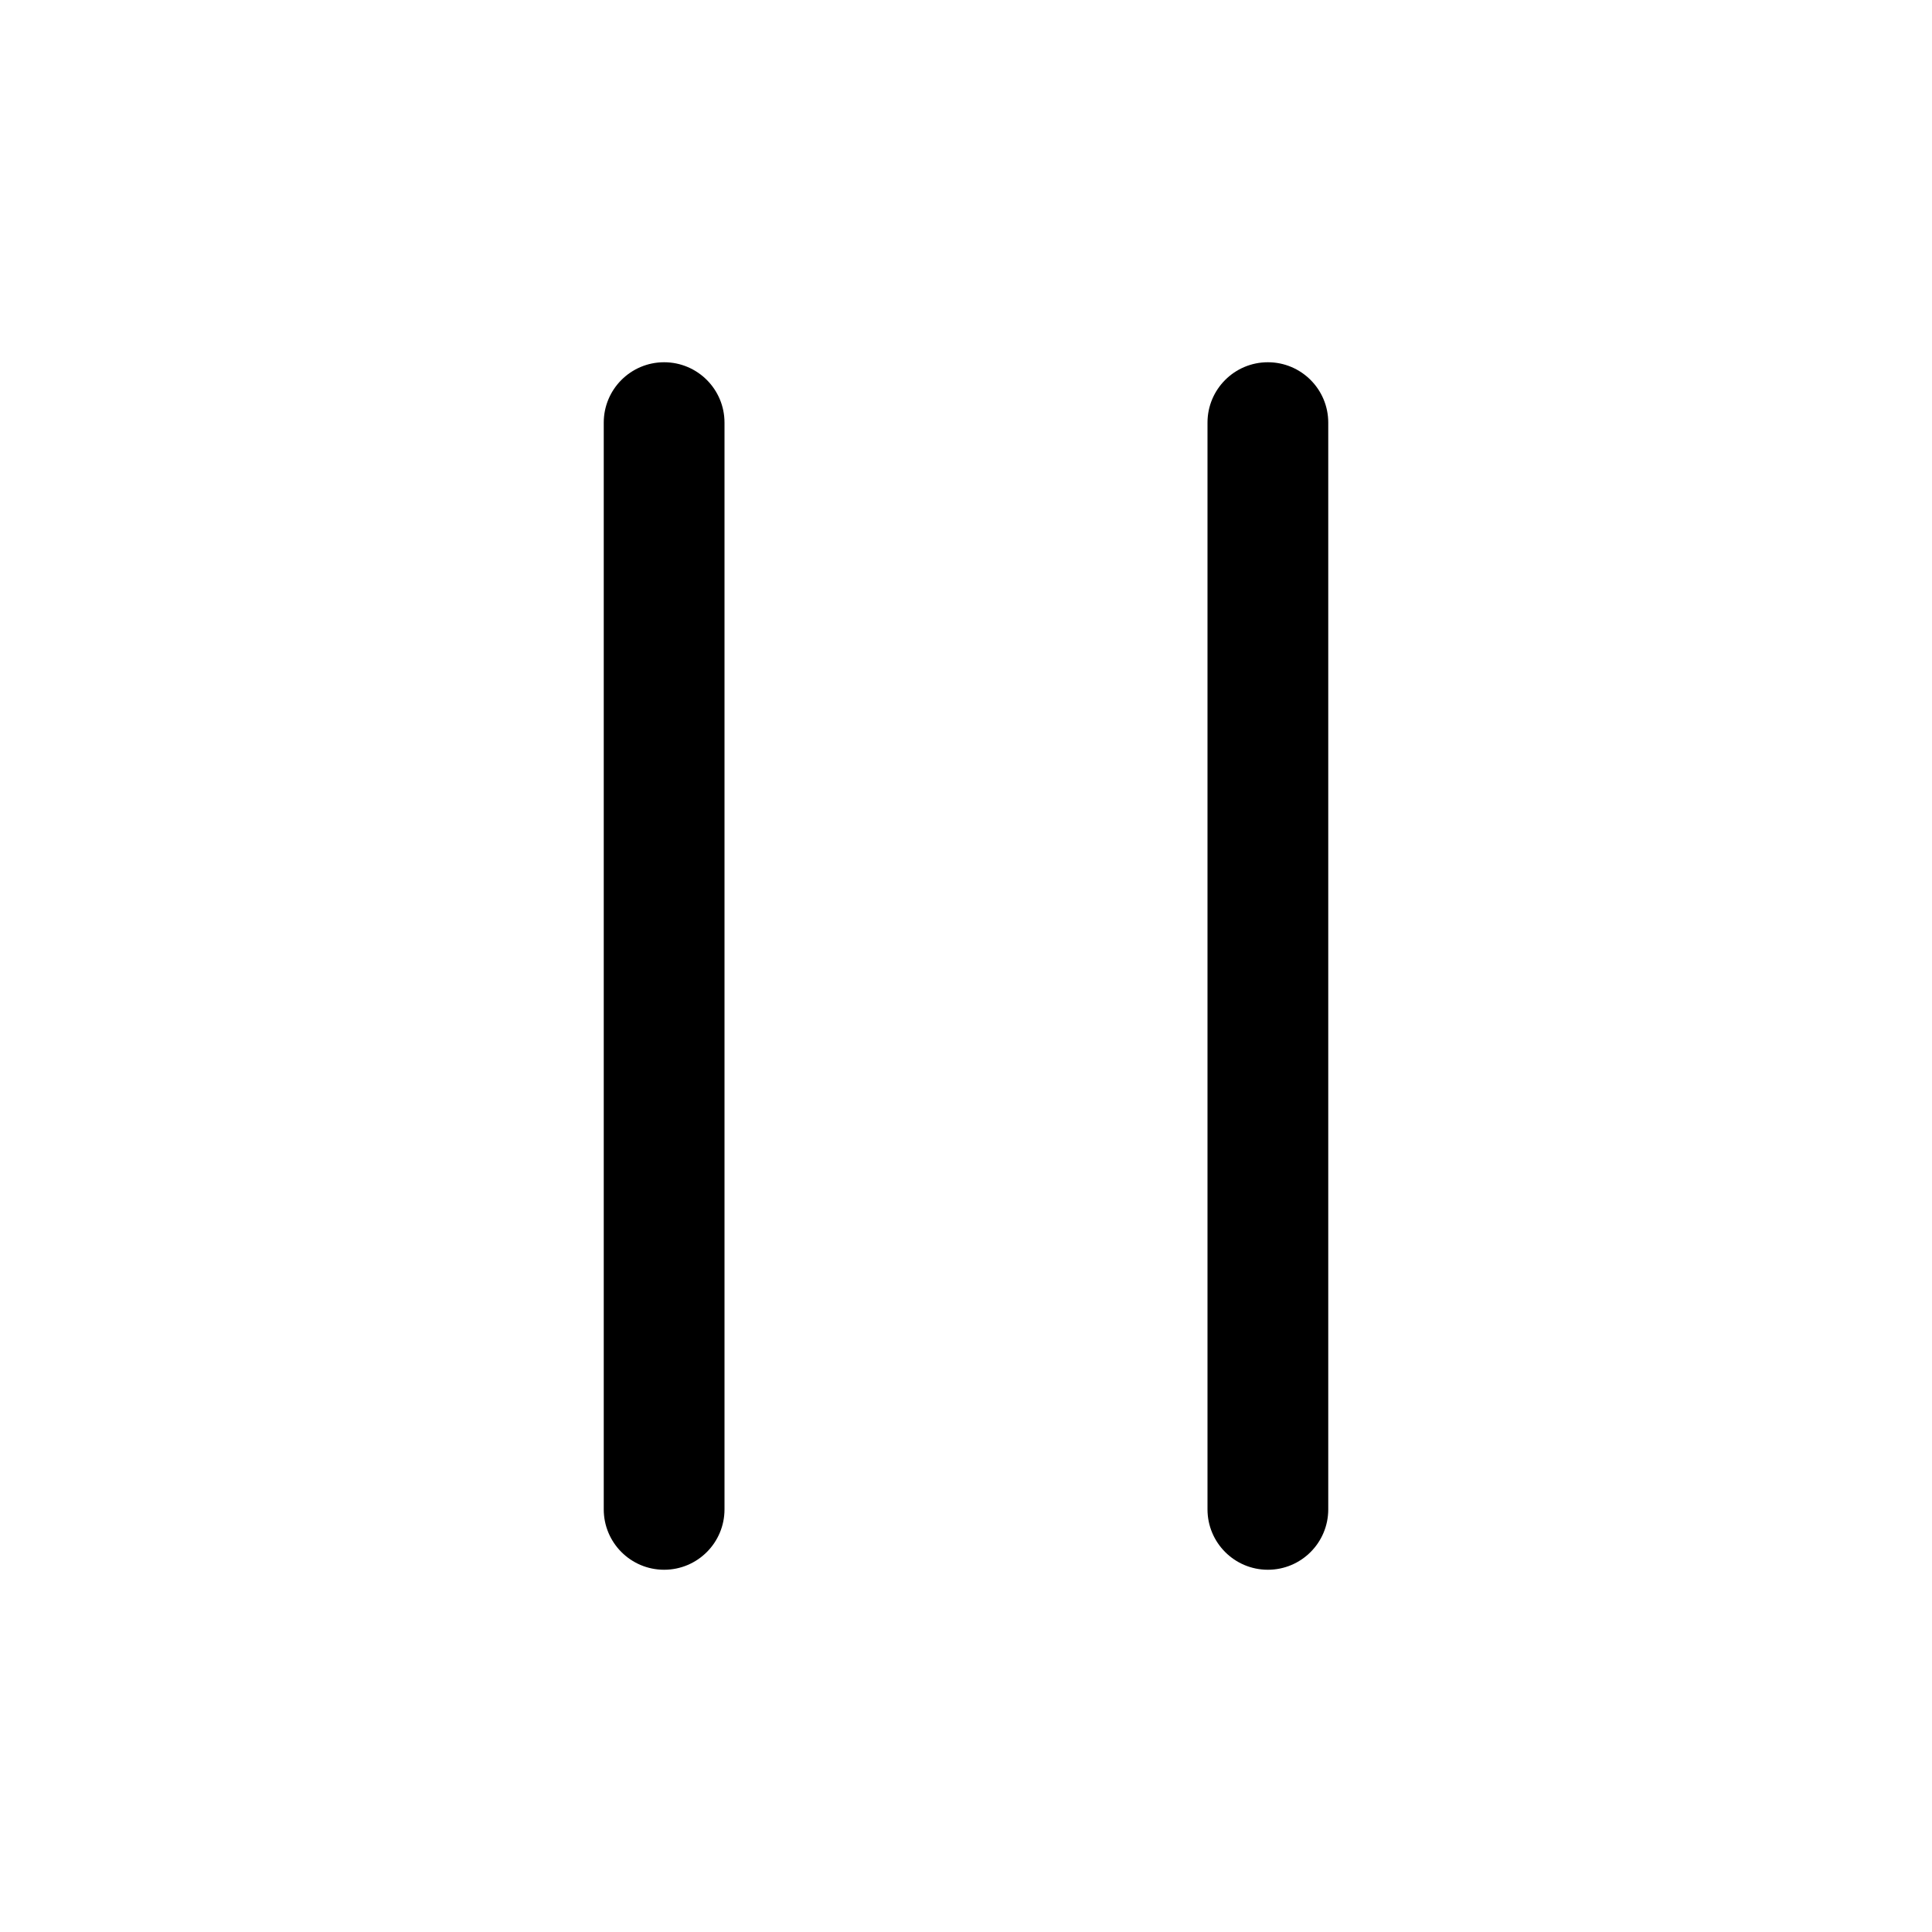
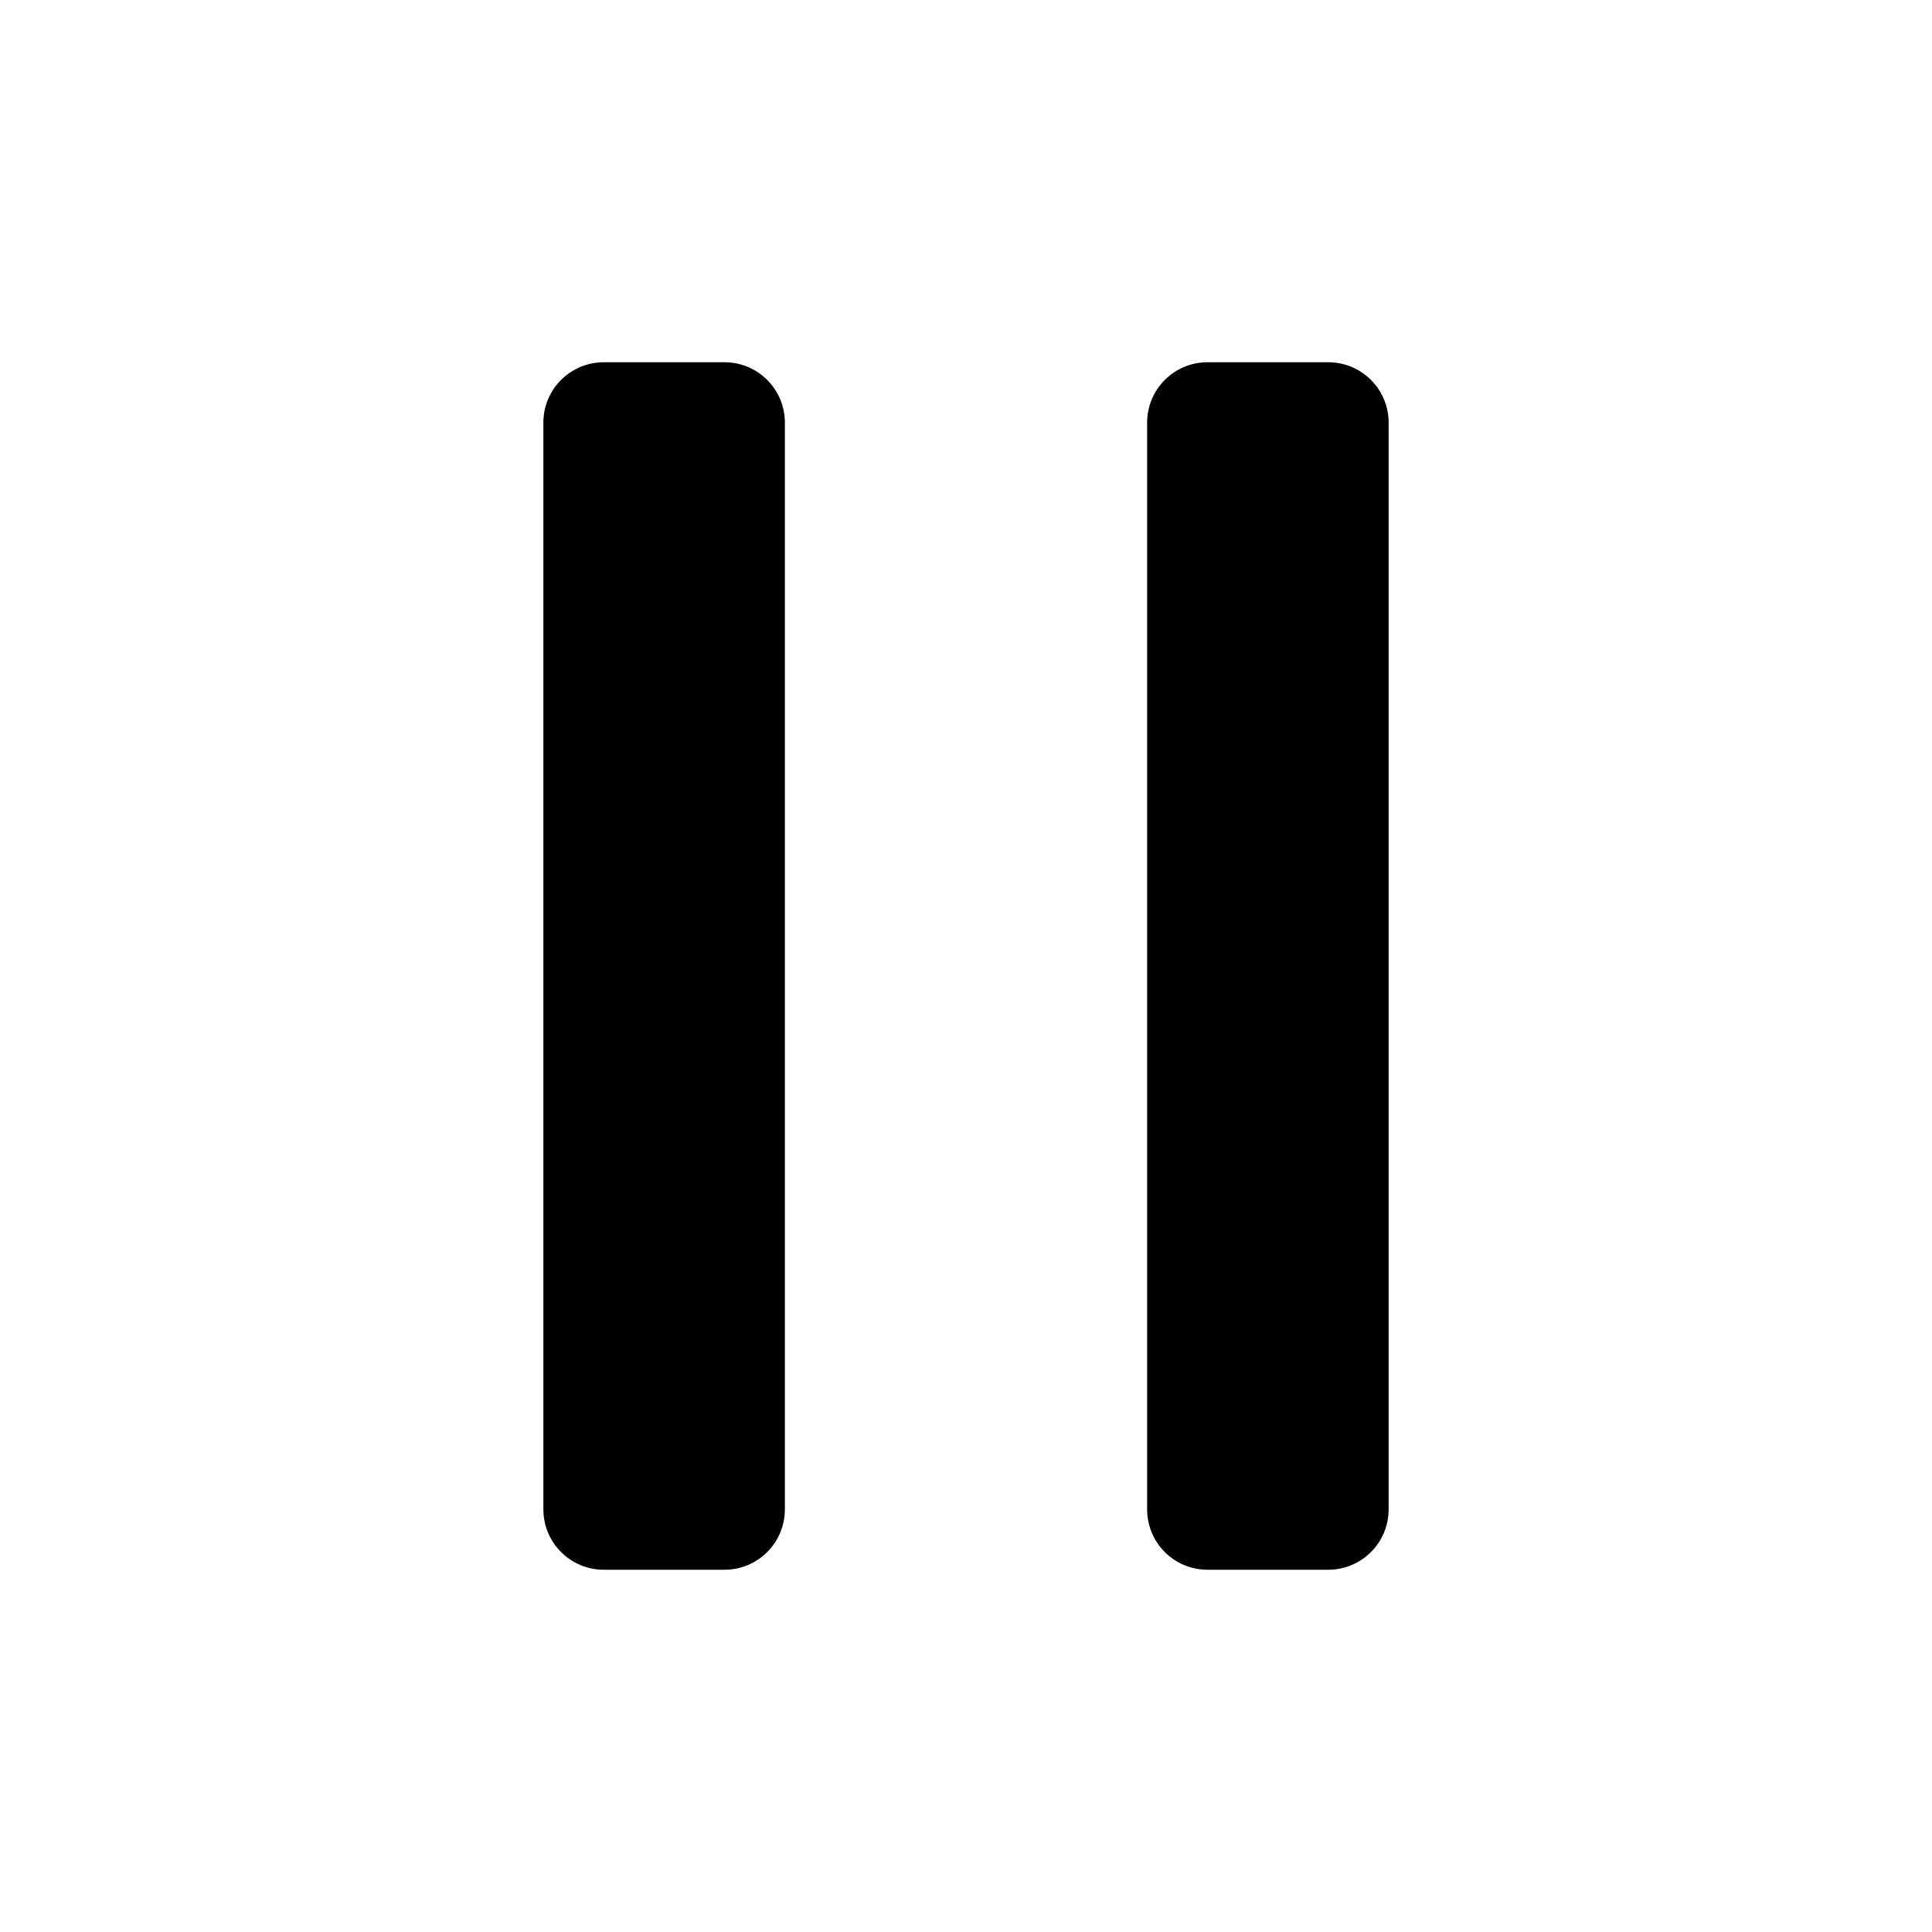
- <svg xmlns="http://www.w3.org/2000/svg" width="24" height="24" viewBox="0 0 24 24" version="1.1" id="svg1">
-   <defs id="defs1" />
-   <path style="baseline-shift:baseline;display:inline;overflow:visible;vector-effect:none;fill:currentColor;stroke-linecap:round;stroke-linejoin:round;enable-background:accumulate;stop-color:#000000;stop-opacity:1;opacity:1" d="M 8.25,4.5 A 0.75,0.75 0 0 0 7.5,5.25 v 13.5 A 0.75,0.75 0 0 0 8.25,19.5 0.75,0.75 0 0 0 9,18.75 V 5.25 A 0.75,0.75 0 0 0 8.25,4.5 Z m 7.5,0 A 0.75,0.75 0 0 0 15,5.25 v 13.5 a 0.75,0.75 0 0 0 0.75,0.75 0.75,0.75 0 0 0 0.75,-0.75 V 5.25 A 0.75,0.75 0 0 0 15.75,4.5 Z" id="path1" />
+ <svg xmlns="http://www.w3.org/2000/svg" width="1em" height="1em" viewBox="0 0 24 24">
+   <path fill="currentColor" fill-rule="evenodd" d="M6.75 5.25a.75.75 0 0 1 .75-.75H9a.75.75 0 0 1 .75.75v13.5a.75.75 0 0 1-.75.75H7.5a.75.75 0 0 1-.75-.75zm7.5 0A.75.75 0 0 1 15 4.5h1.5a.75.75 0 0 1 .75.75v13.5a.75.75 0 0 1-.75.75H15a.75.75 0 0 1-.75-.75z" clip-rule="evenodd" />
</svg>
